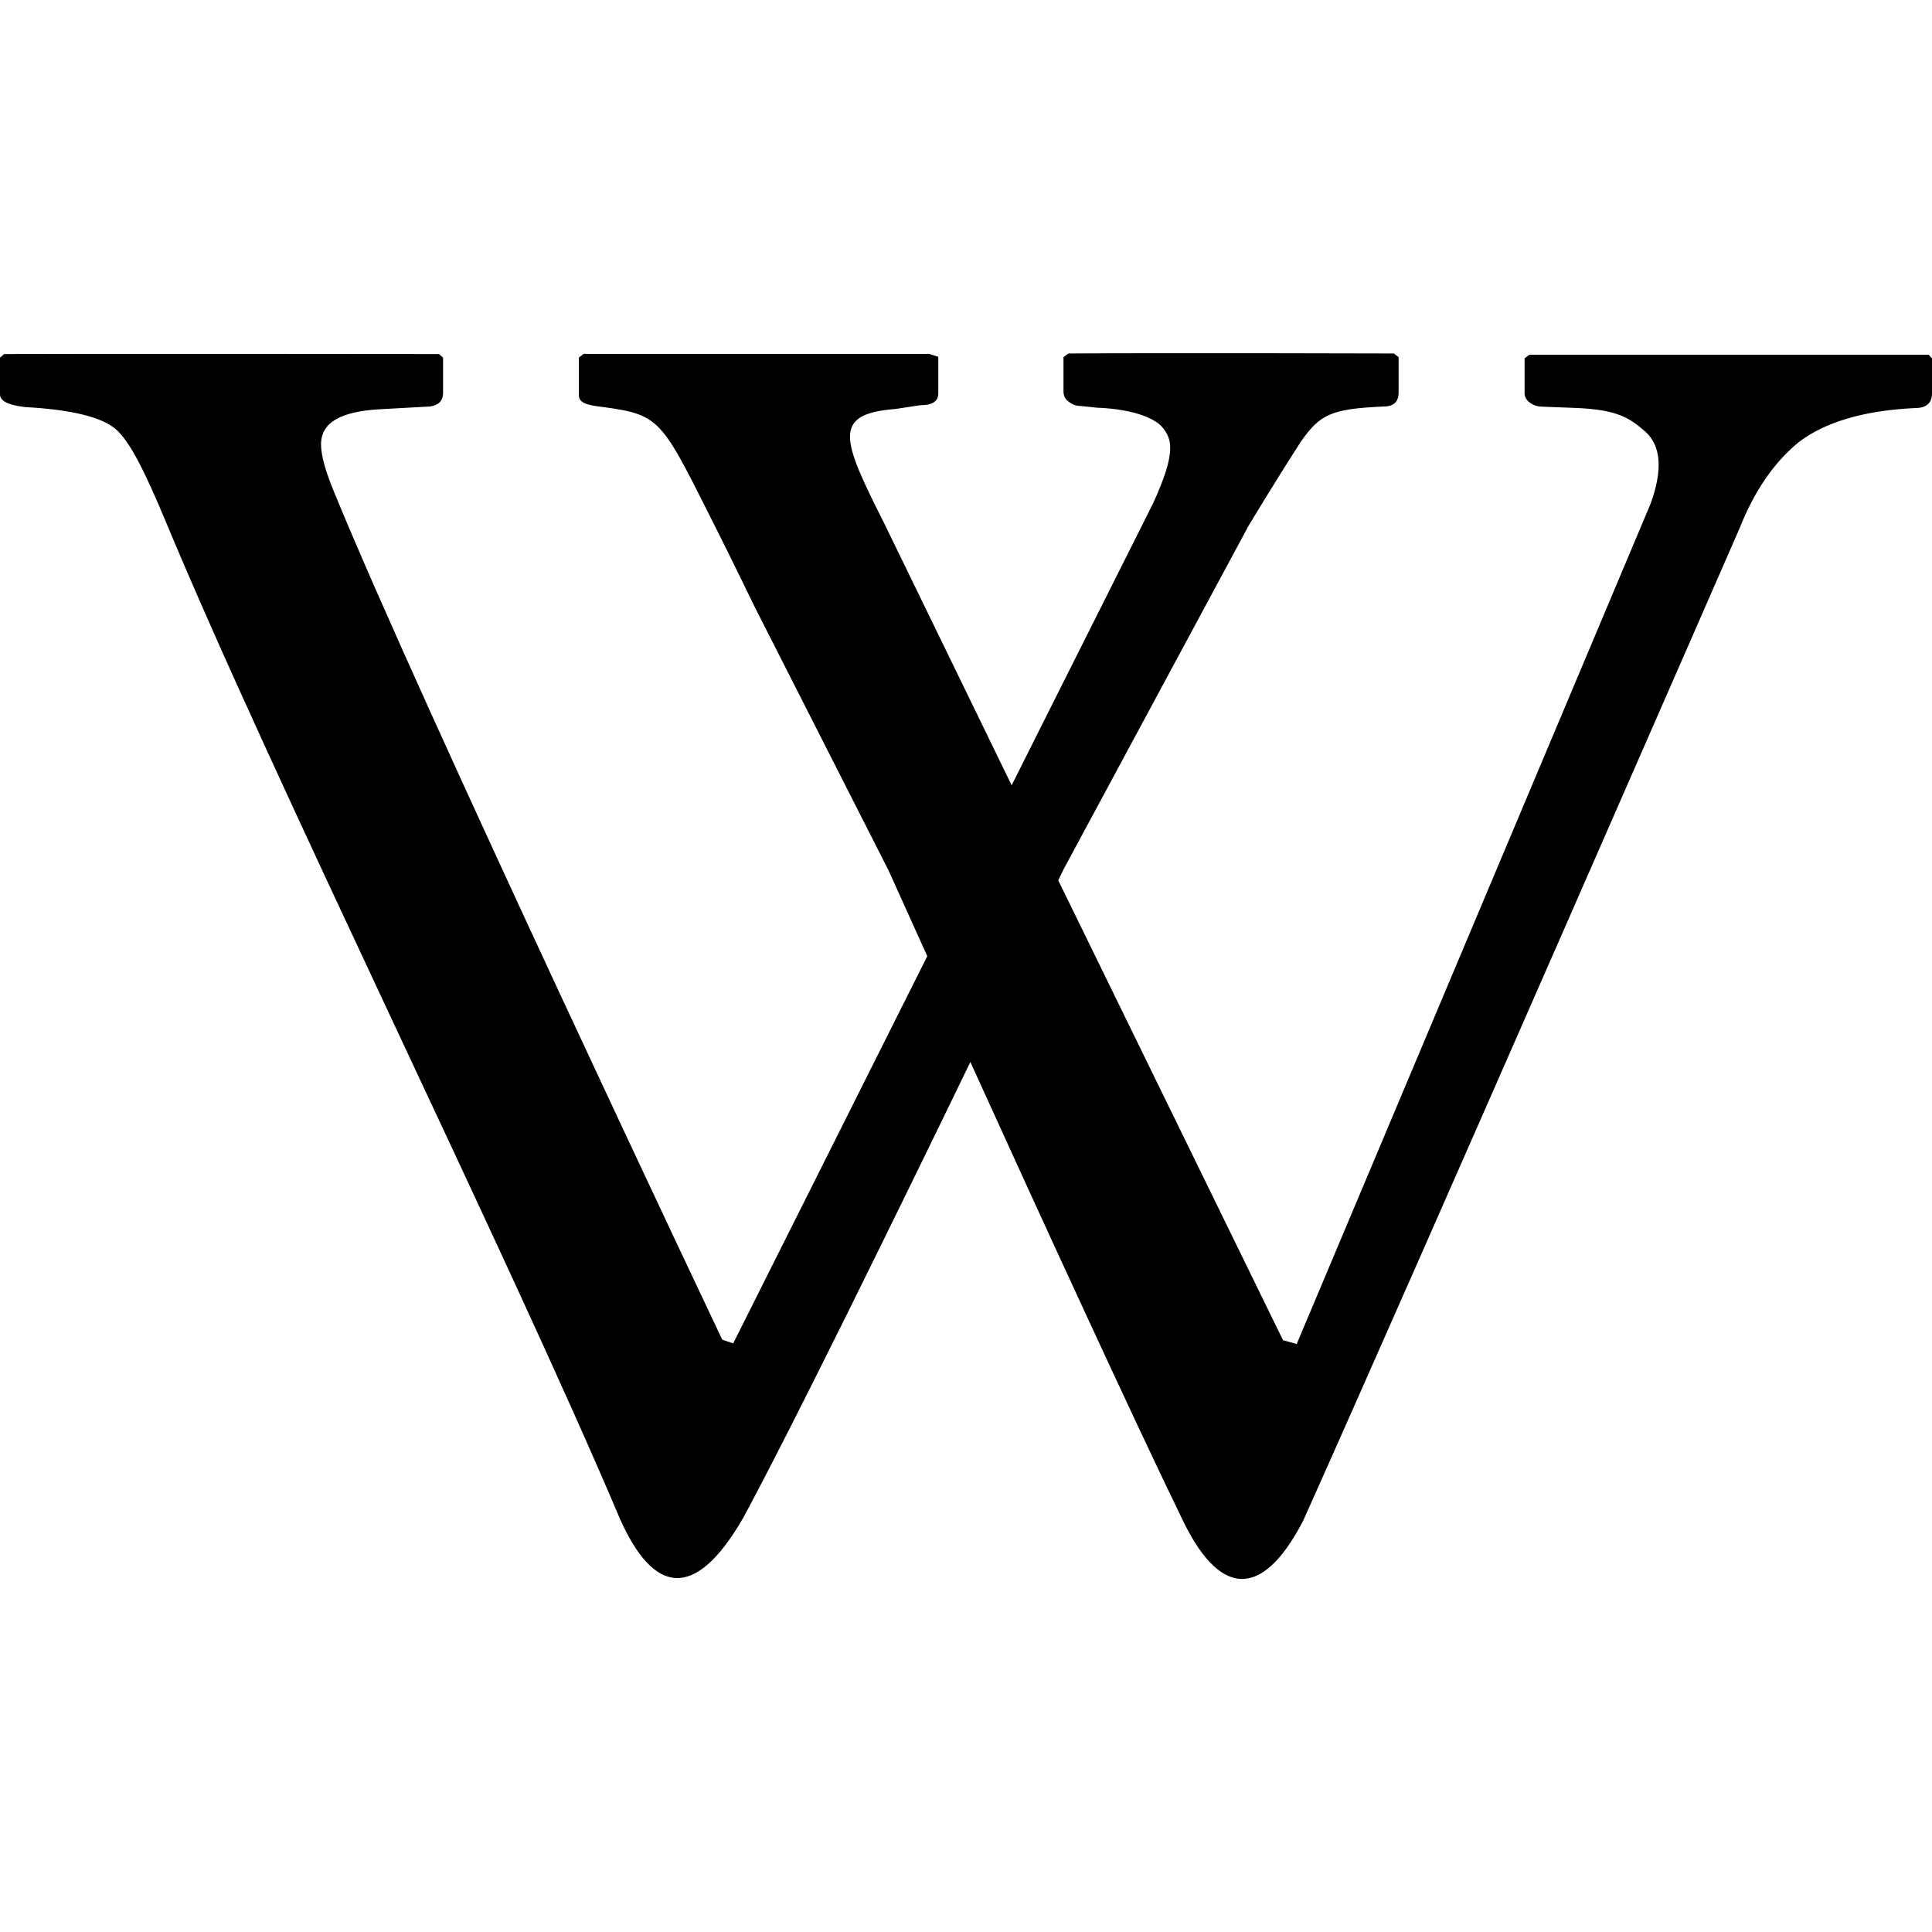
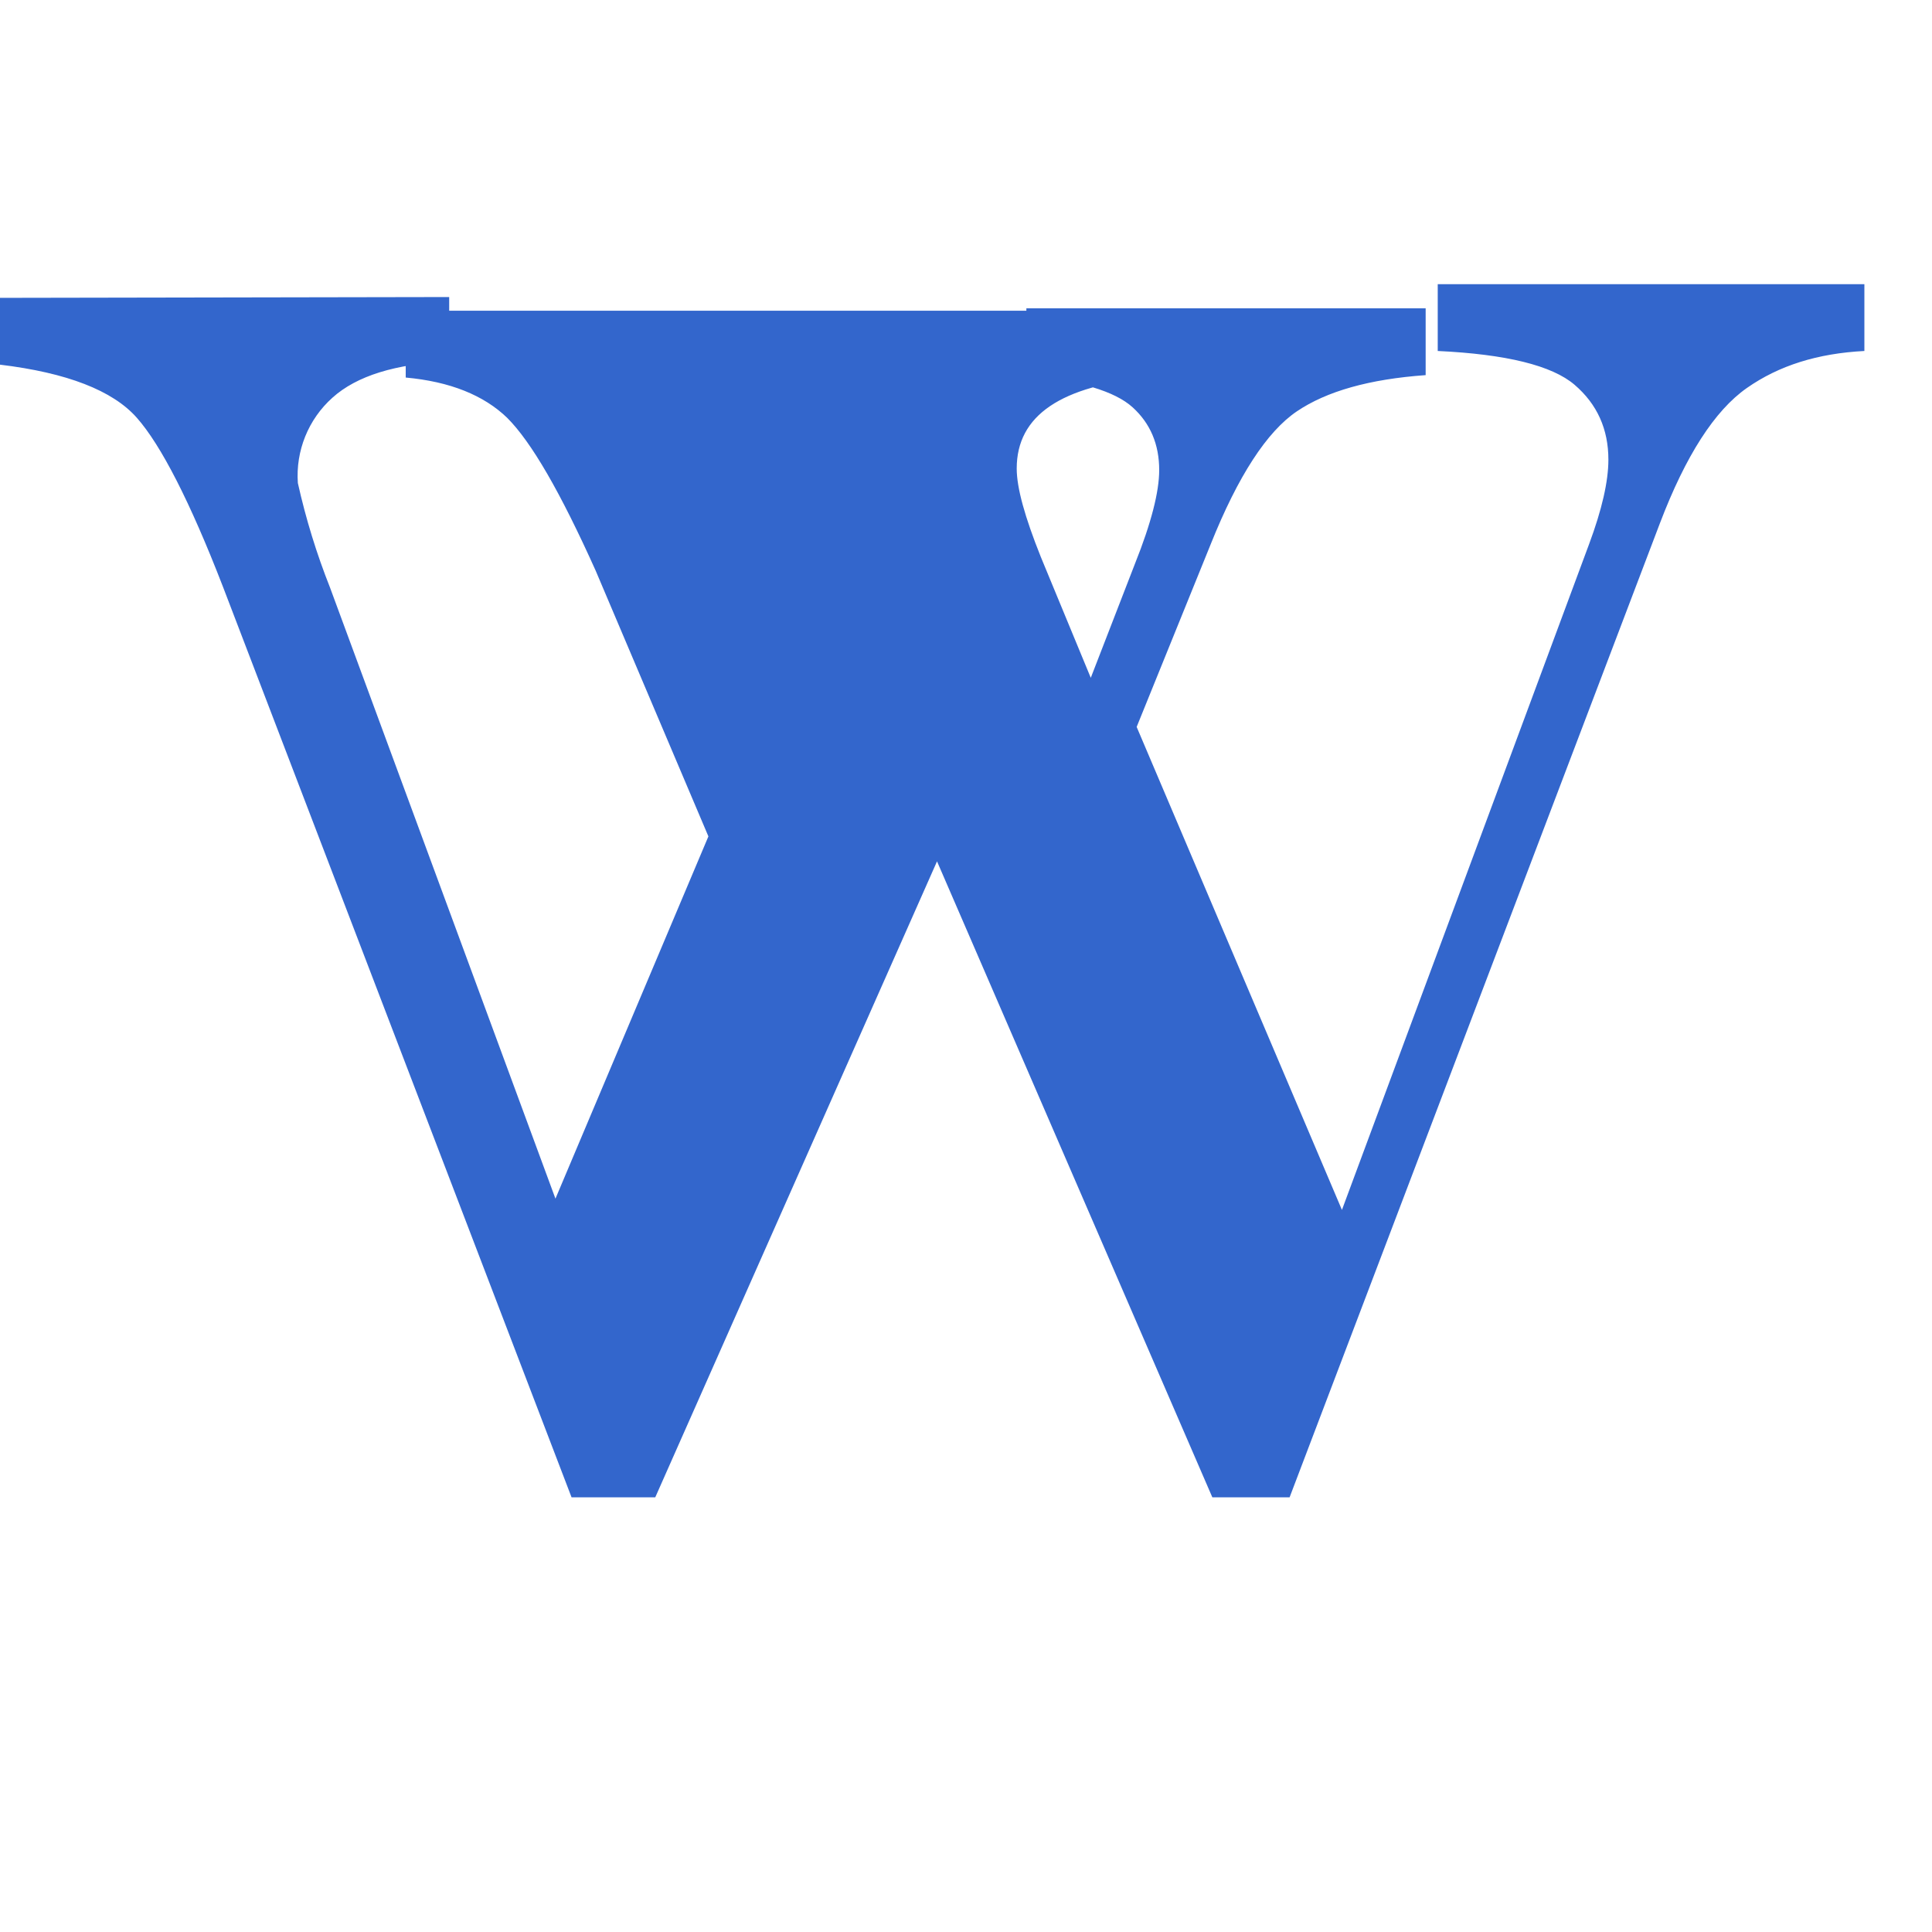
- <svg xmlns="http://www.w3.org/2000/svg" role="img" viewBox="0 0 24 24">
-   <path d="M12.09 13.119c-.936 1.932-2.217 4.548-2.853 5.728-.616 1.074-1.127.931-1.532.029-1.406-3.321-4.293-9.144-5.651-12.409-.251-.601-.441-.987-.619-1.139-.181-.15-.554-.24-1.122-.271C.103 5.033 0 4.982 0 4.898v-.455l.052-.045c.924-.005 5.401 0 5.401 0l.051.045v.434c0 .119-.075.176-.225.176l-.564.031c-.485.029-.727.164-.727.436 0 .135.053.33.166.601 1.082 2.646 4.818 10.521 4.818 10.521l.136.046 2.411-4.81-.482-1.067-1.658-3.264s-.318-.654-.428-.872c-.728-1.443-.712-1.518-1.447-1.617-.207-.023-.313-.05-.313-.149v-.468l.06-.045h4.292l.113.037v.451c0 .105-.076.15-.227.15l-.308.047c-.792.061-.661.381-.136 1.422l1.582 3.252 1.758-3.504c.293-.64.233-.801.111-.947-.07-.084-.305-.22-.812-.24l-.201-.021c-.052 0-.098-.015-.145-.051-.045-.031-.067-.076-.067-.129v-.427l.061-.045c1.247-.008 4.043 0 4.043 0l.059.045v.436c0 .121-.059.178-.193.178-.646.03-.782.095-1.023.439-.12.186-.375.589-.646 1.039l-2.301 4.273-.065.135 2.792 5.712.17.048 4.396-10.438c.154-.422.129-.722-.064-.895-.197-.172-.346-.273-.857-.295l-.42-.016c-.061 0-.105-.014-.152-.045-.043-.029-.072-.075-.072-.119v-.436l.059-.045h4.961l.041.045v.437c0 .119-.074.18-.209.18-.648.03-1.127.18-1.443.421-.314.255-.557.616-.736 1.067 0 0-4.043 9.258-5.426 12.339-.525 1.007-1.053.917-1.503-.031-.571-1.171-1.773-3.786-2.646-5.71l.053-.036z" />
+ <svg xmlns="http://www.w3.org/2000/svg" viewBox="0 0 24 24">
+   <path fill="#36c" d="M0 3.7v.83c.83.1 1.4.32 1.7.66.3.34.66 1.04 1.07 2.1L7.1 18.6h1.04l3.5-7.9 3.42 7.9h.96l4.6-12.1c.32-.84.68-1.4 1.08-1.68.4-.28.88-.43 1.46-.46v-.83h-5.3v.83c.85.04 1.42.18 1.7.42.28.24.42.55.42.93 0 .27-.08.62-.24 1.05l-3.07 8.27-2.55-6 .92-2.27c.34-.85.7-1.4 1.07-1.65.37-.25.9-.4 1.6-.45v-.83h-4.96v.83c.66.07 1.1.2 1.32.4.22.2.33.46.33.78 0 .27-.1.66-.3 1.16l-.55 1.42-.62-1.5c-.2-.5-.3-.86-.3-1.1 0-.66.55-1.03 1.66-1.13v-.83H5.04v.83c.55.05.97.22 1.26.5.3.3.66.92 1.1 1.9l1.4 3.3-1.9 4.5L4.1 7.3a8.6 8.6 0 0 1-.4-1.3 1.3 1.3 0 0 1 .43-1.06c.3-.27.78-.42 1.45-.45v-.8z" />
</svg>
